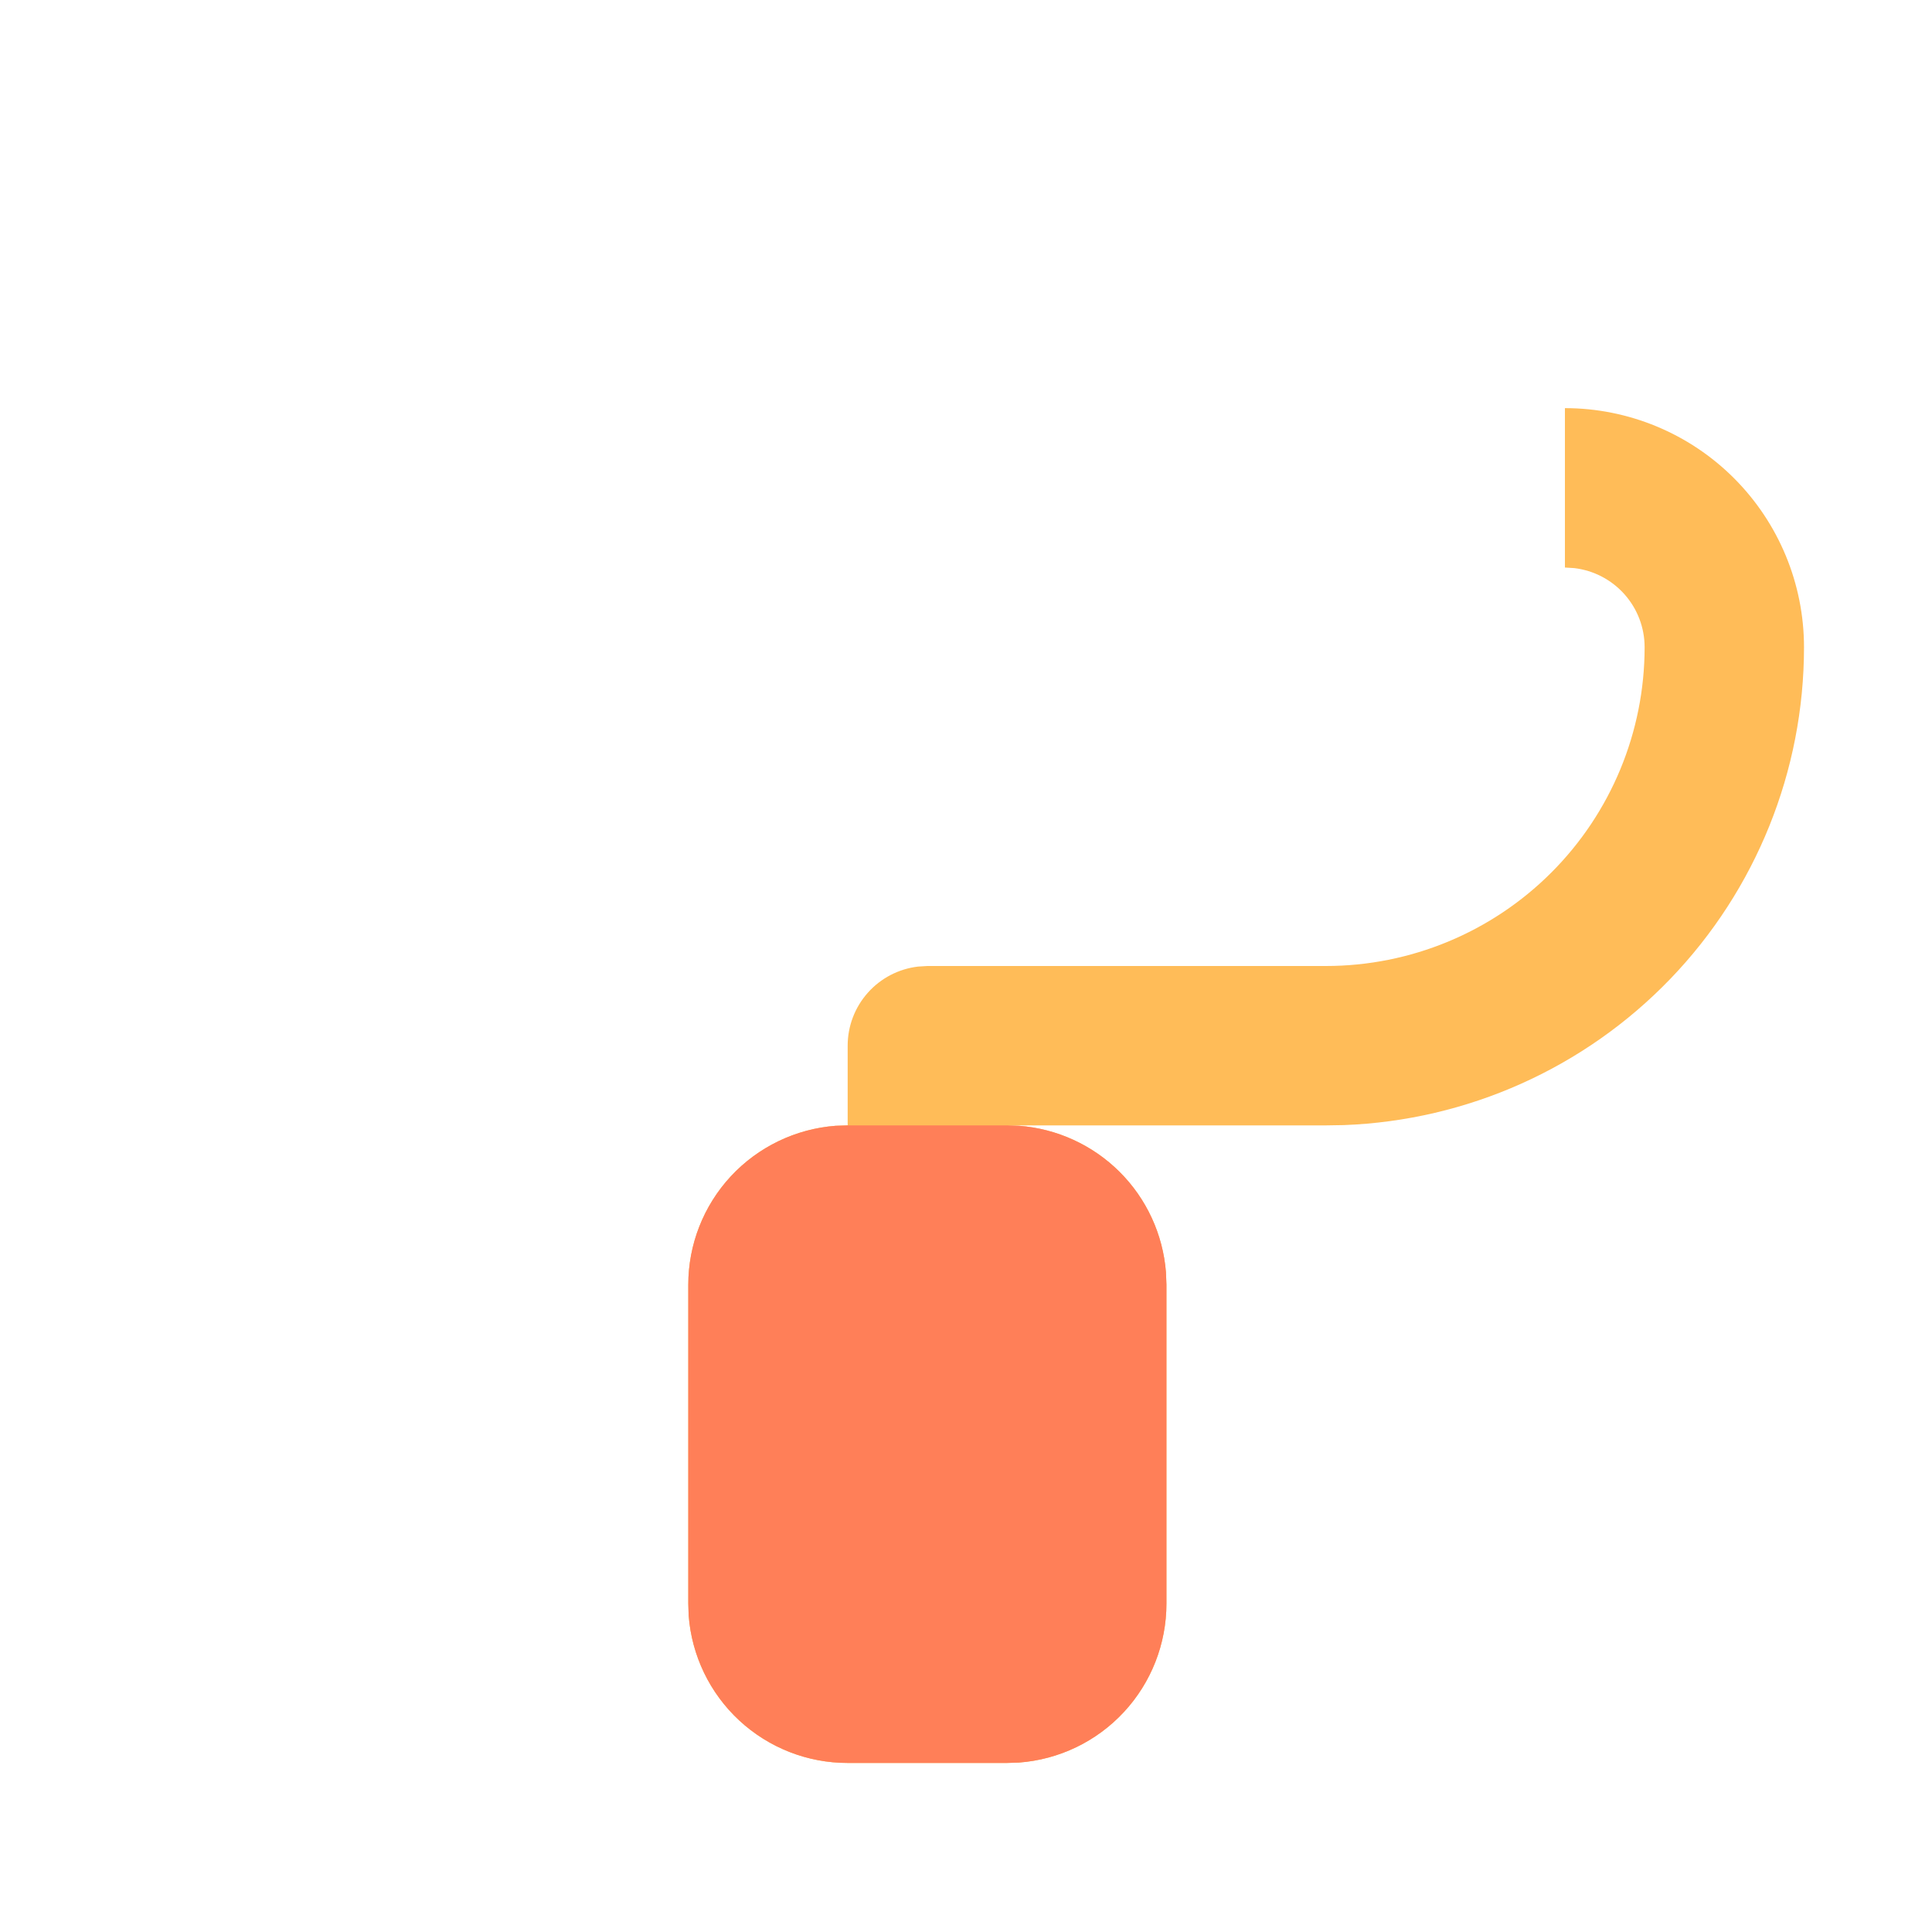
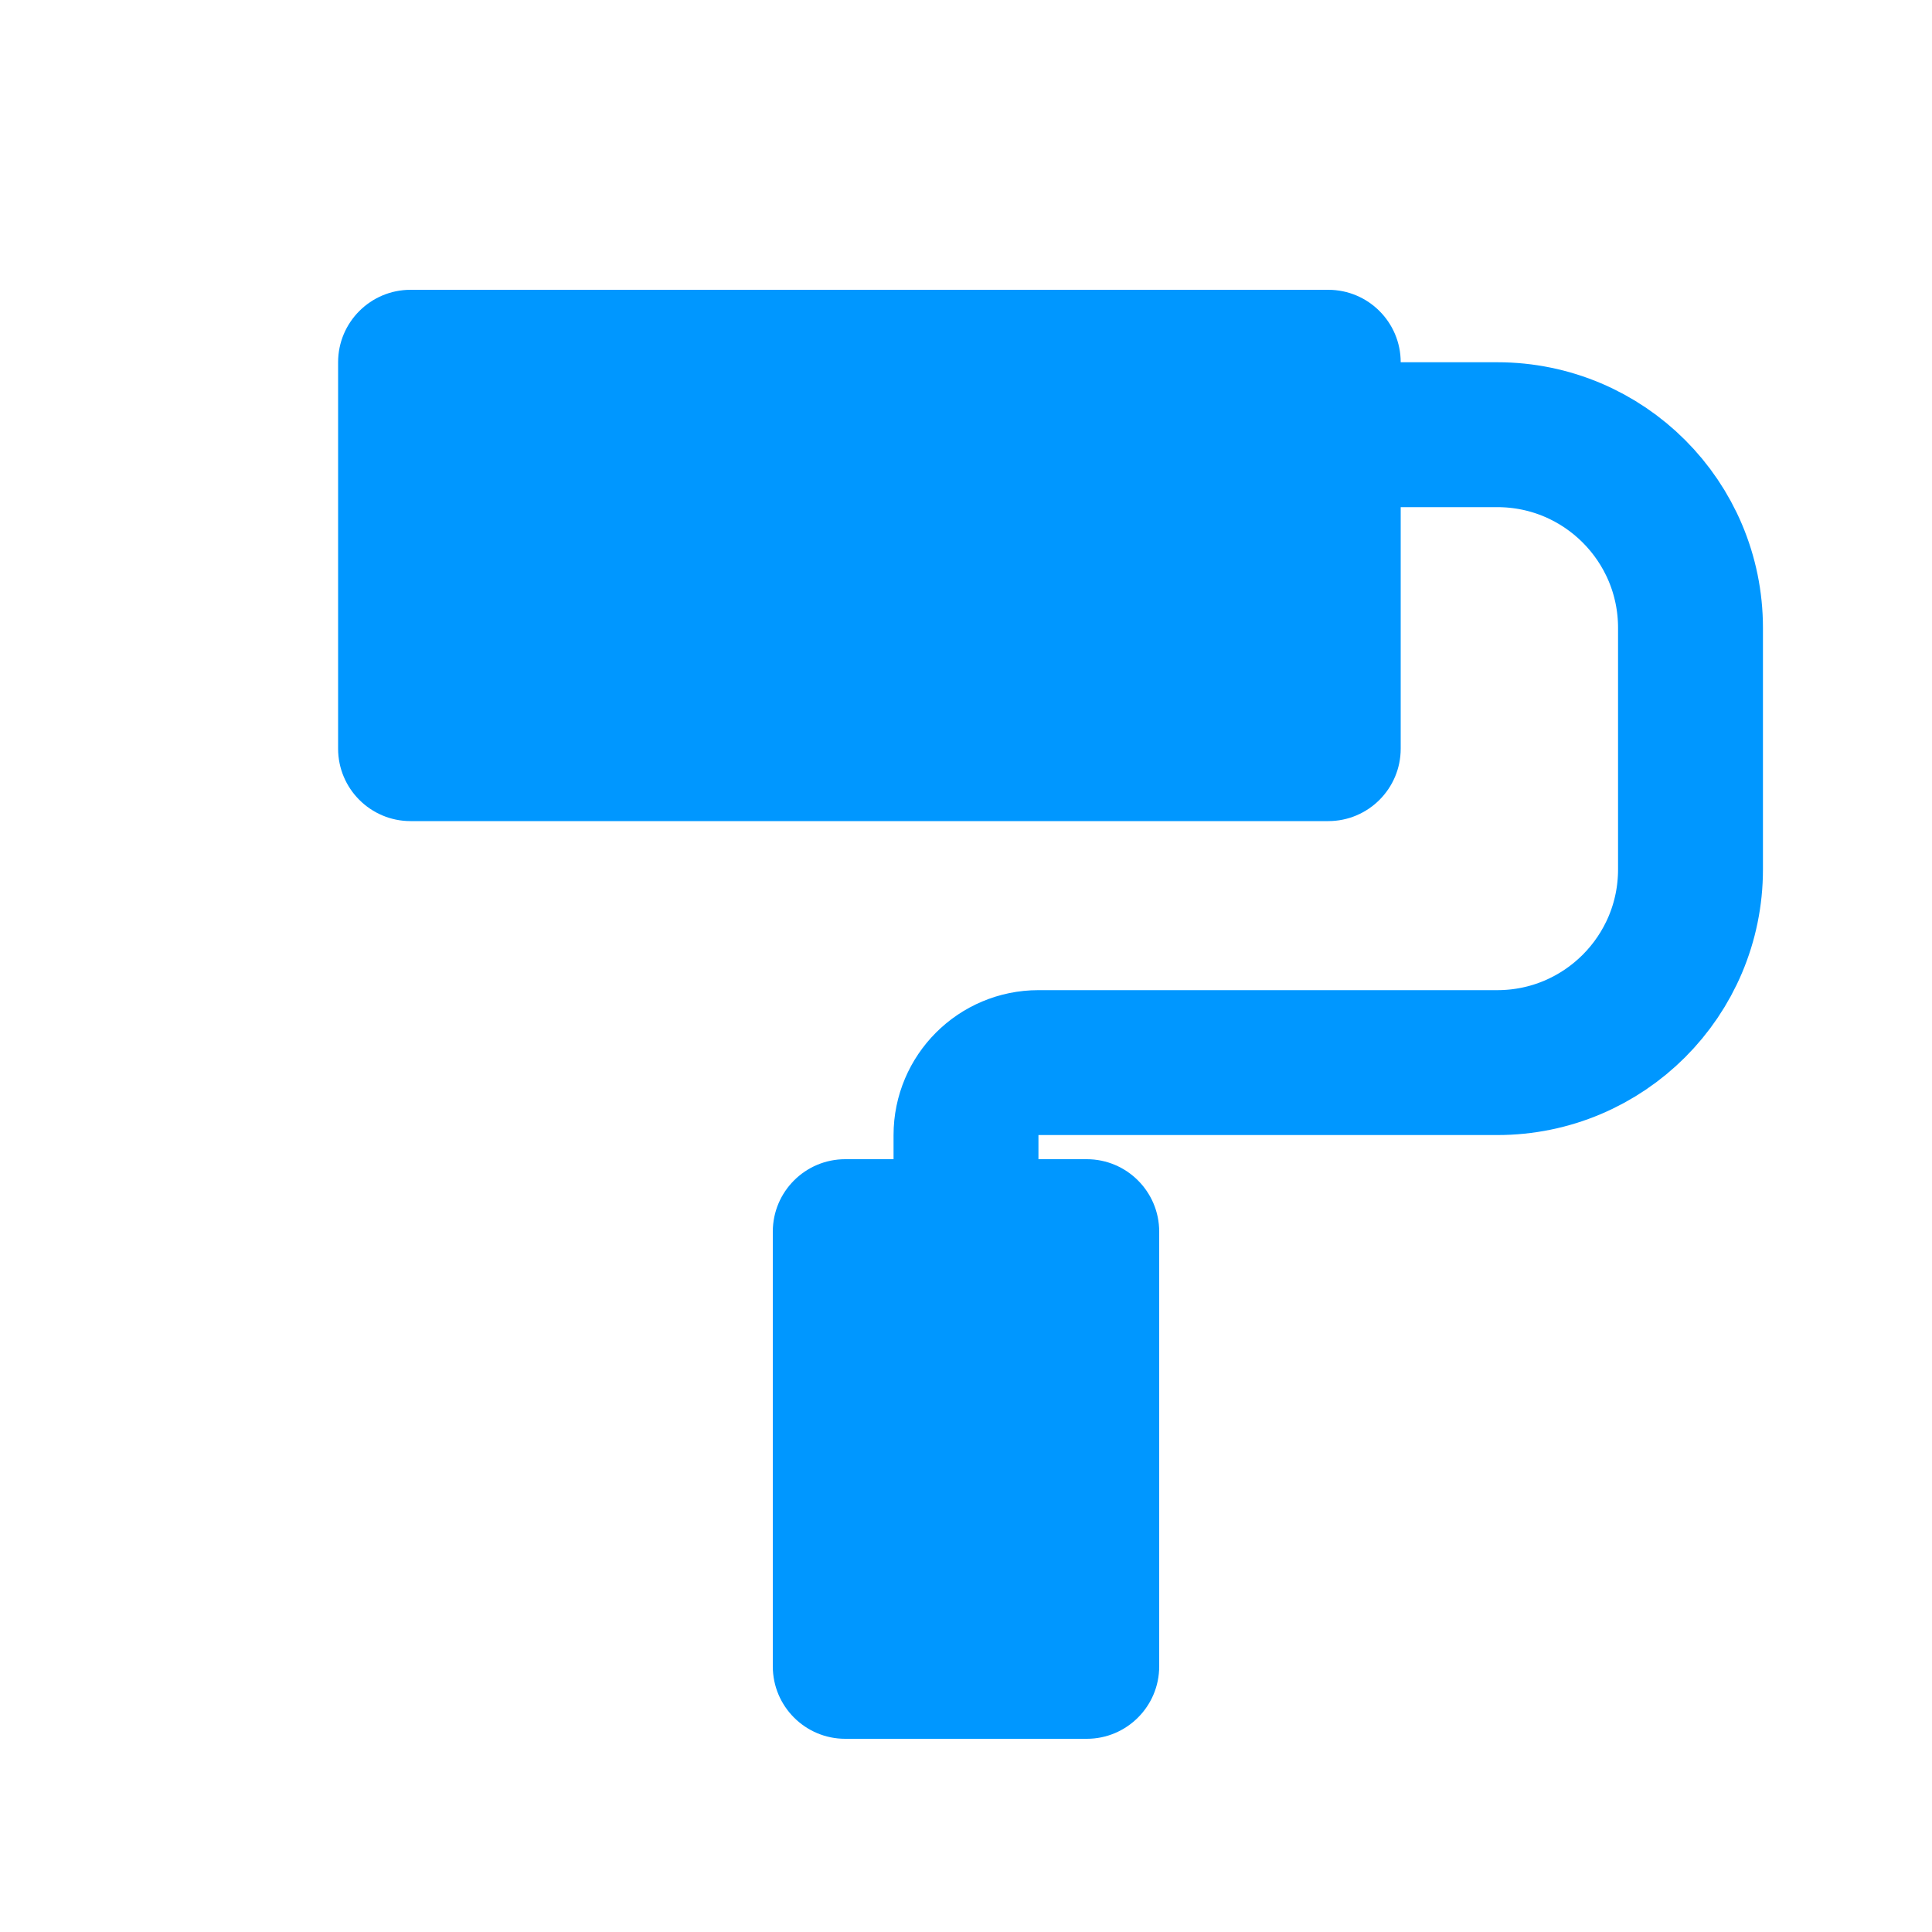
<svg xmlns="http://www.w3.org/2000/svg" width="40" height="40" viewBox="0 0 40 40" fill="none">
-   <path d="M32.4 8.45C33.713 8.45 34.972 8.972 35.9 9.9C36.828 10.828 37.35 12.087 37.35 13.4C37.35 15.962 36.357 18.423 34.581 20.268C32.804 22.113 30.381 23.198 27.821 23.294L27.45 23.3H20.85L21.098 23.308C21.883 23.367 22.622 23.706 23.18 24.262C23.738 24.818 24.078 25.556 24.14 26.341L24.15 26.6V33.2C24.15 34.033 23.836 34.835 23.27 35.445C22.704 36.056 21.928 36.429 21.098 36.492L20.85 36.5H17.55C16.717 36.501 15.916 36.186 15.305 35.62C14.695 35.054 14.321 34.278 14.258 33.448L14.25 33.2V26.6C14.25 25.768 14.564 24.966 15.13 24.355C15.696 23.745 16.472 23.371 17.302 23.308L17.55 23.3V21.65C17.55 21.246 17.698 20.856 17.967 20.554C18.235 20.252 18.606 20.059 19.007 20.012L19.2 20H27.45C29.2 20 30.879 19.305 32.117 18.067C33.355 16.829 34.05 15.151 34.05 13.4C34.05 12.996 33.902 12.606 33.633 12.304C33.364 12.002 32.994 11.809 32.593 11.762L32.4 11.75V8.45Z" fill="#FFBC58" />
-   <path d="M21.098 23.308L20.85 23.3H17.55L17.302 23.308C16.472 23.371 15.696 23.745 15.13 24.355C14.564 24.966 14.25 25.768 14.25 26.6V33.2L14.258 33.448C14.321 34.278 14.695 35.054 15.305 35.62C15.916 36.186 16.717 36.501 17.55 36.5H20.85L21.098 36.492C21.928 36.43 22.704 36.056 23.27 35.445C23.836 34.835 24.15 34.033 24.15 33.2V26.6L24.14 26.341C24.078 25.556 23.738 24.818 23.18 24.262C22.622 23.706 21.883 23.368 21.098 23.308Z" fill="#FF7F58" />
+   <path d="M7 7.5C7 6.672 7.672 6 8.5 6H27.5C28.328 6 29 6.672 29 7.5V15.5C29 16.328 28.328 17 27.5 17H8.5C7.672 17 7 16.328 7 15.5V7.5Z" fill="#0097FF" />
+   <path d="M29 9H31C33.209 9 35 10.791 35 13V18C35 20.209 33.209 22 31 22H21.5C20.672 22 20 22.672 20 23.5V26" stroke="#0097FF" stroke-width="3" stroke-linecap="round" stroke-linejoin="round" />
+   <path d="M16 25.5C16 24.672 16.672 24 17.5 24H22.5C23.328 24 24 24.672 24 25.5V34.5C24 35.328 23.328 36 22.5 36H17.5C16.672 36 16 35.328 16 34.5V25.5Z" fill="#0097FF" />
</svg>
